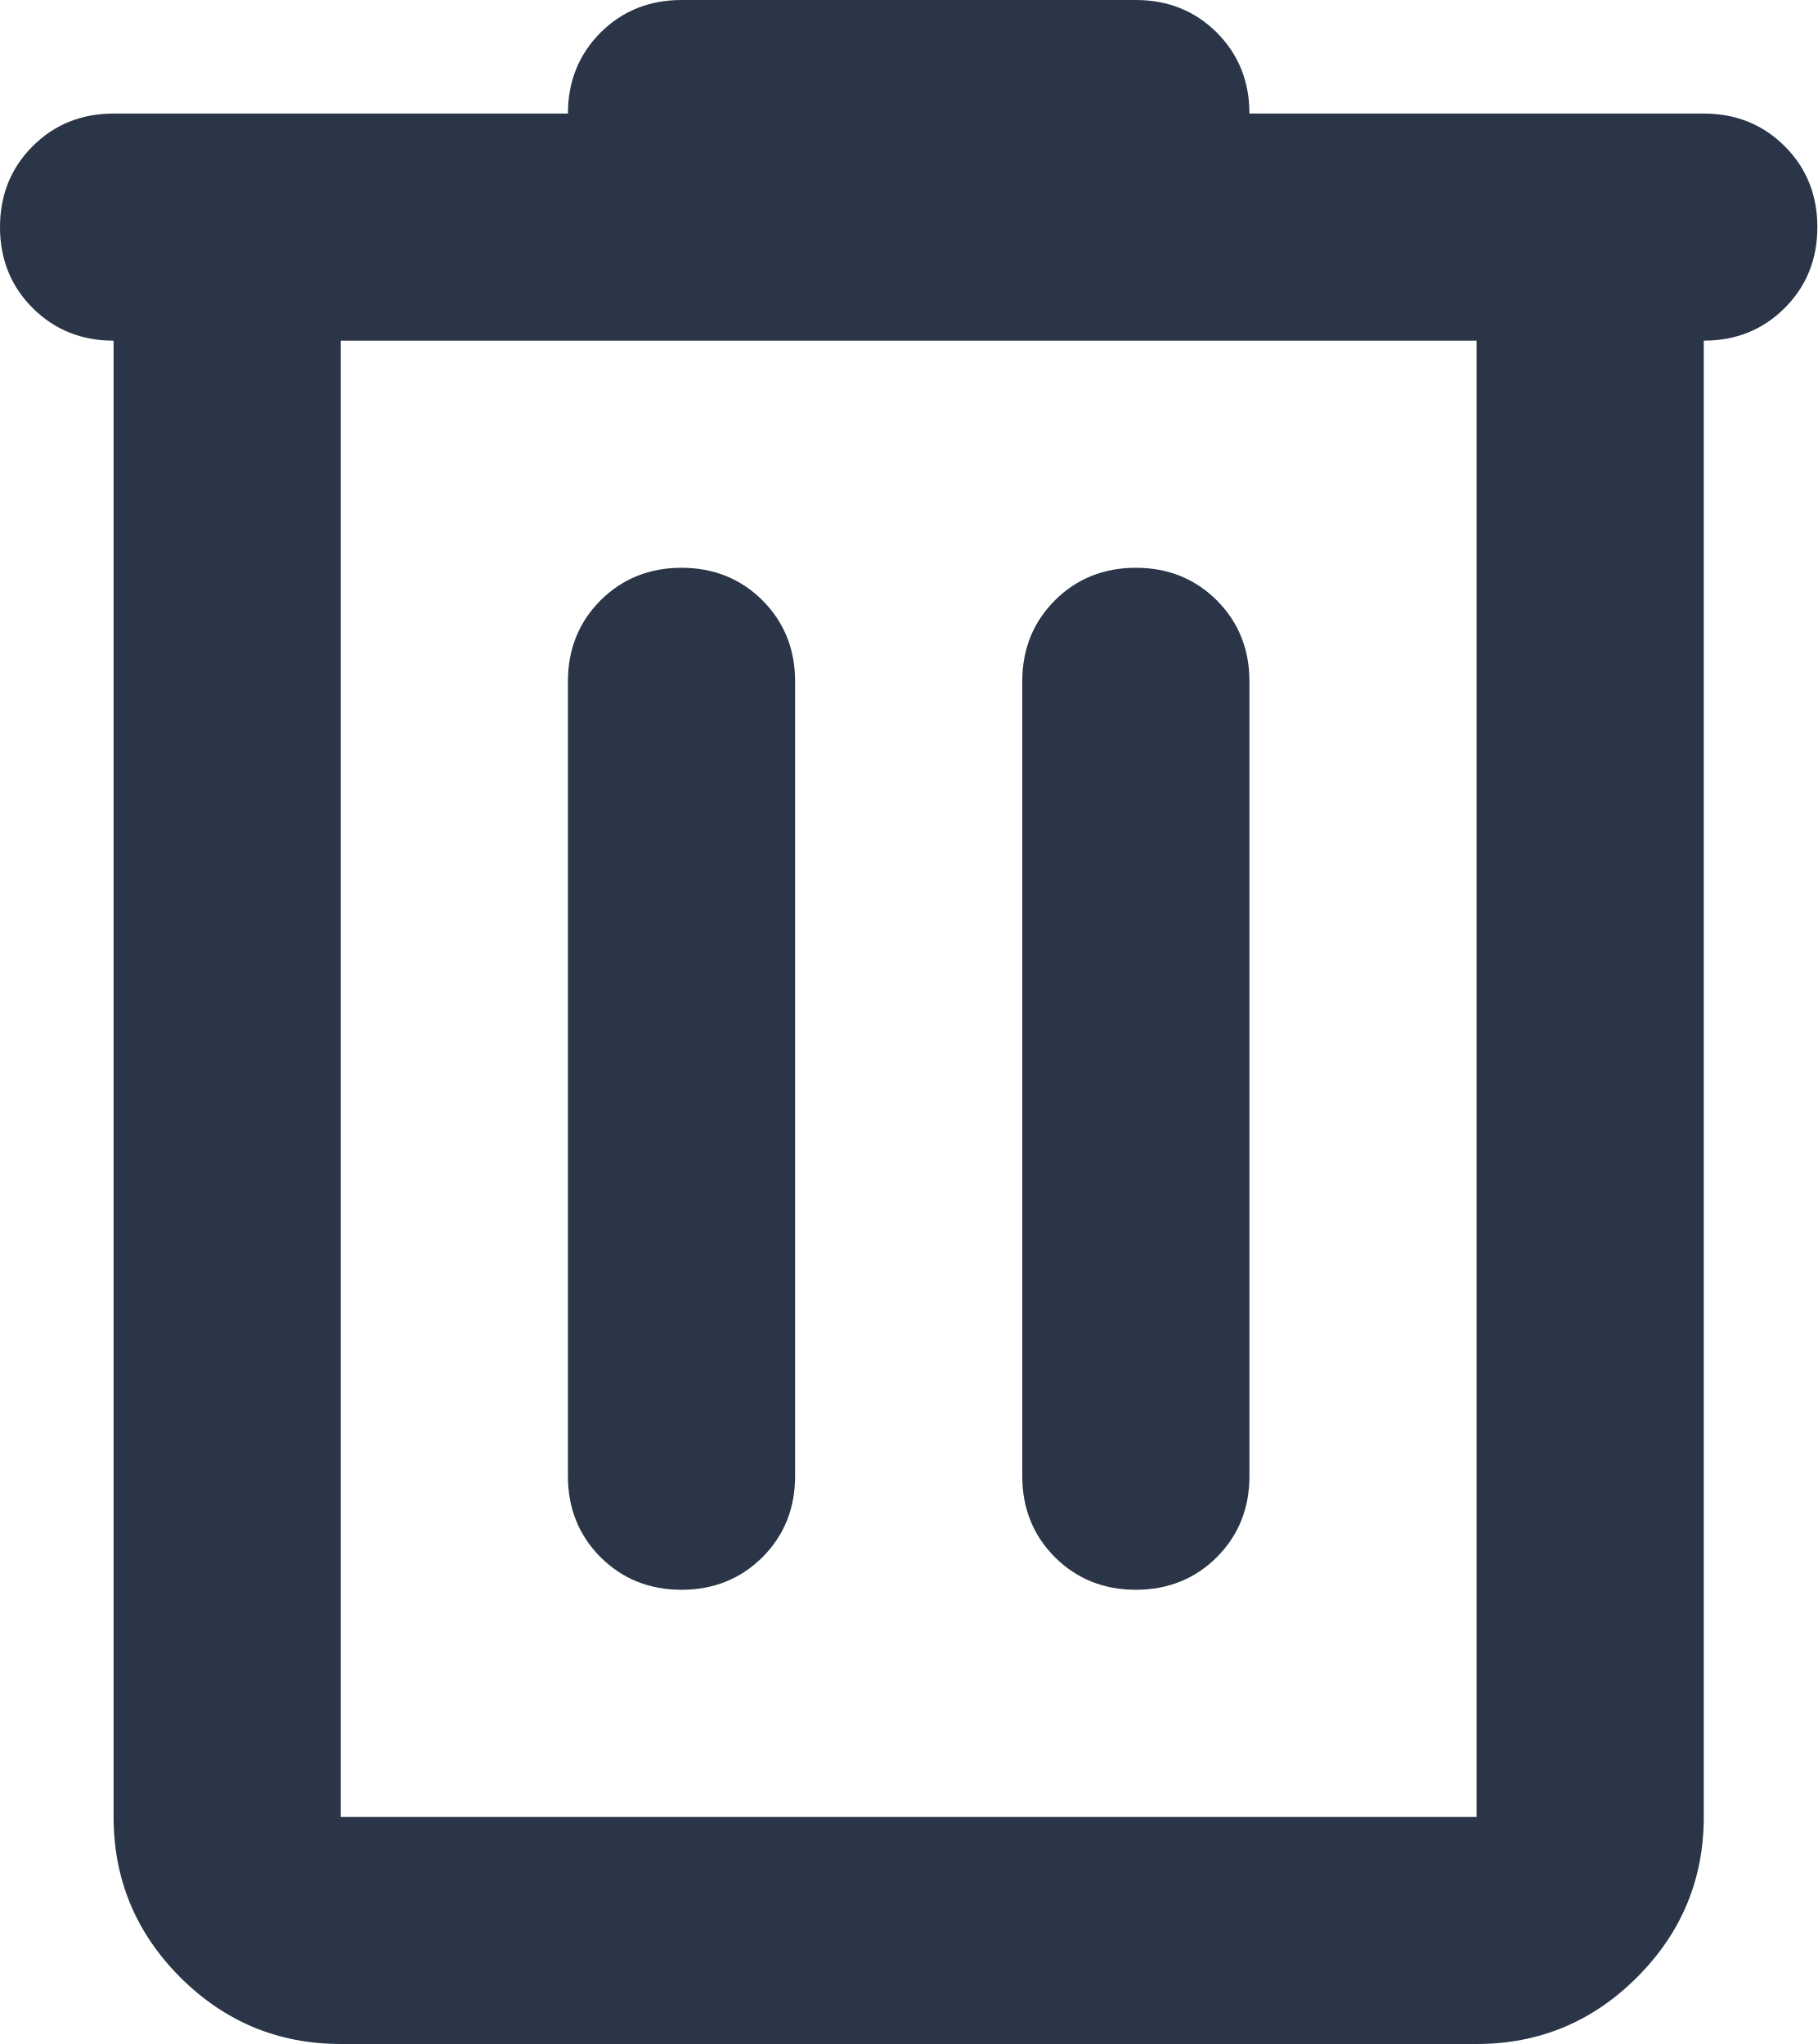
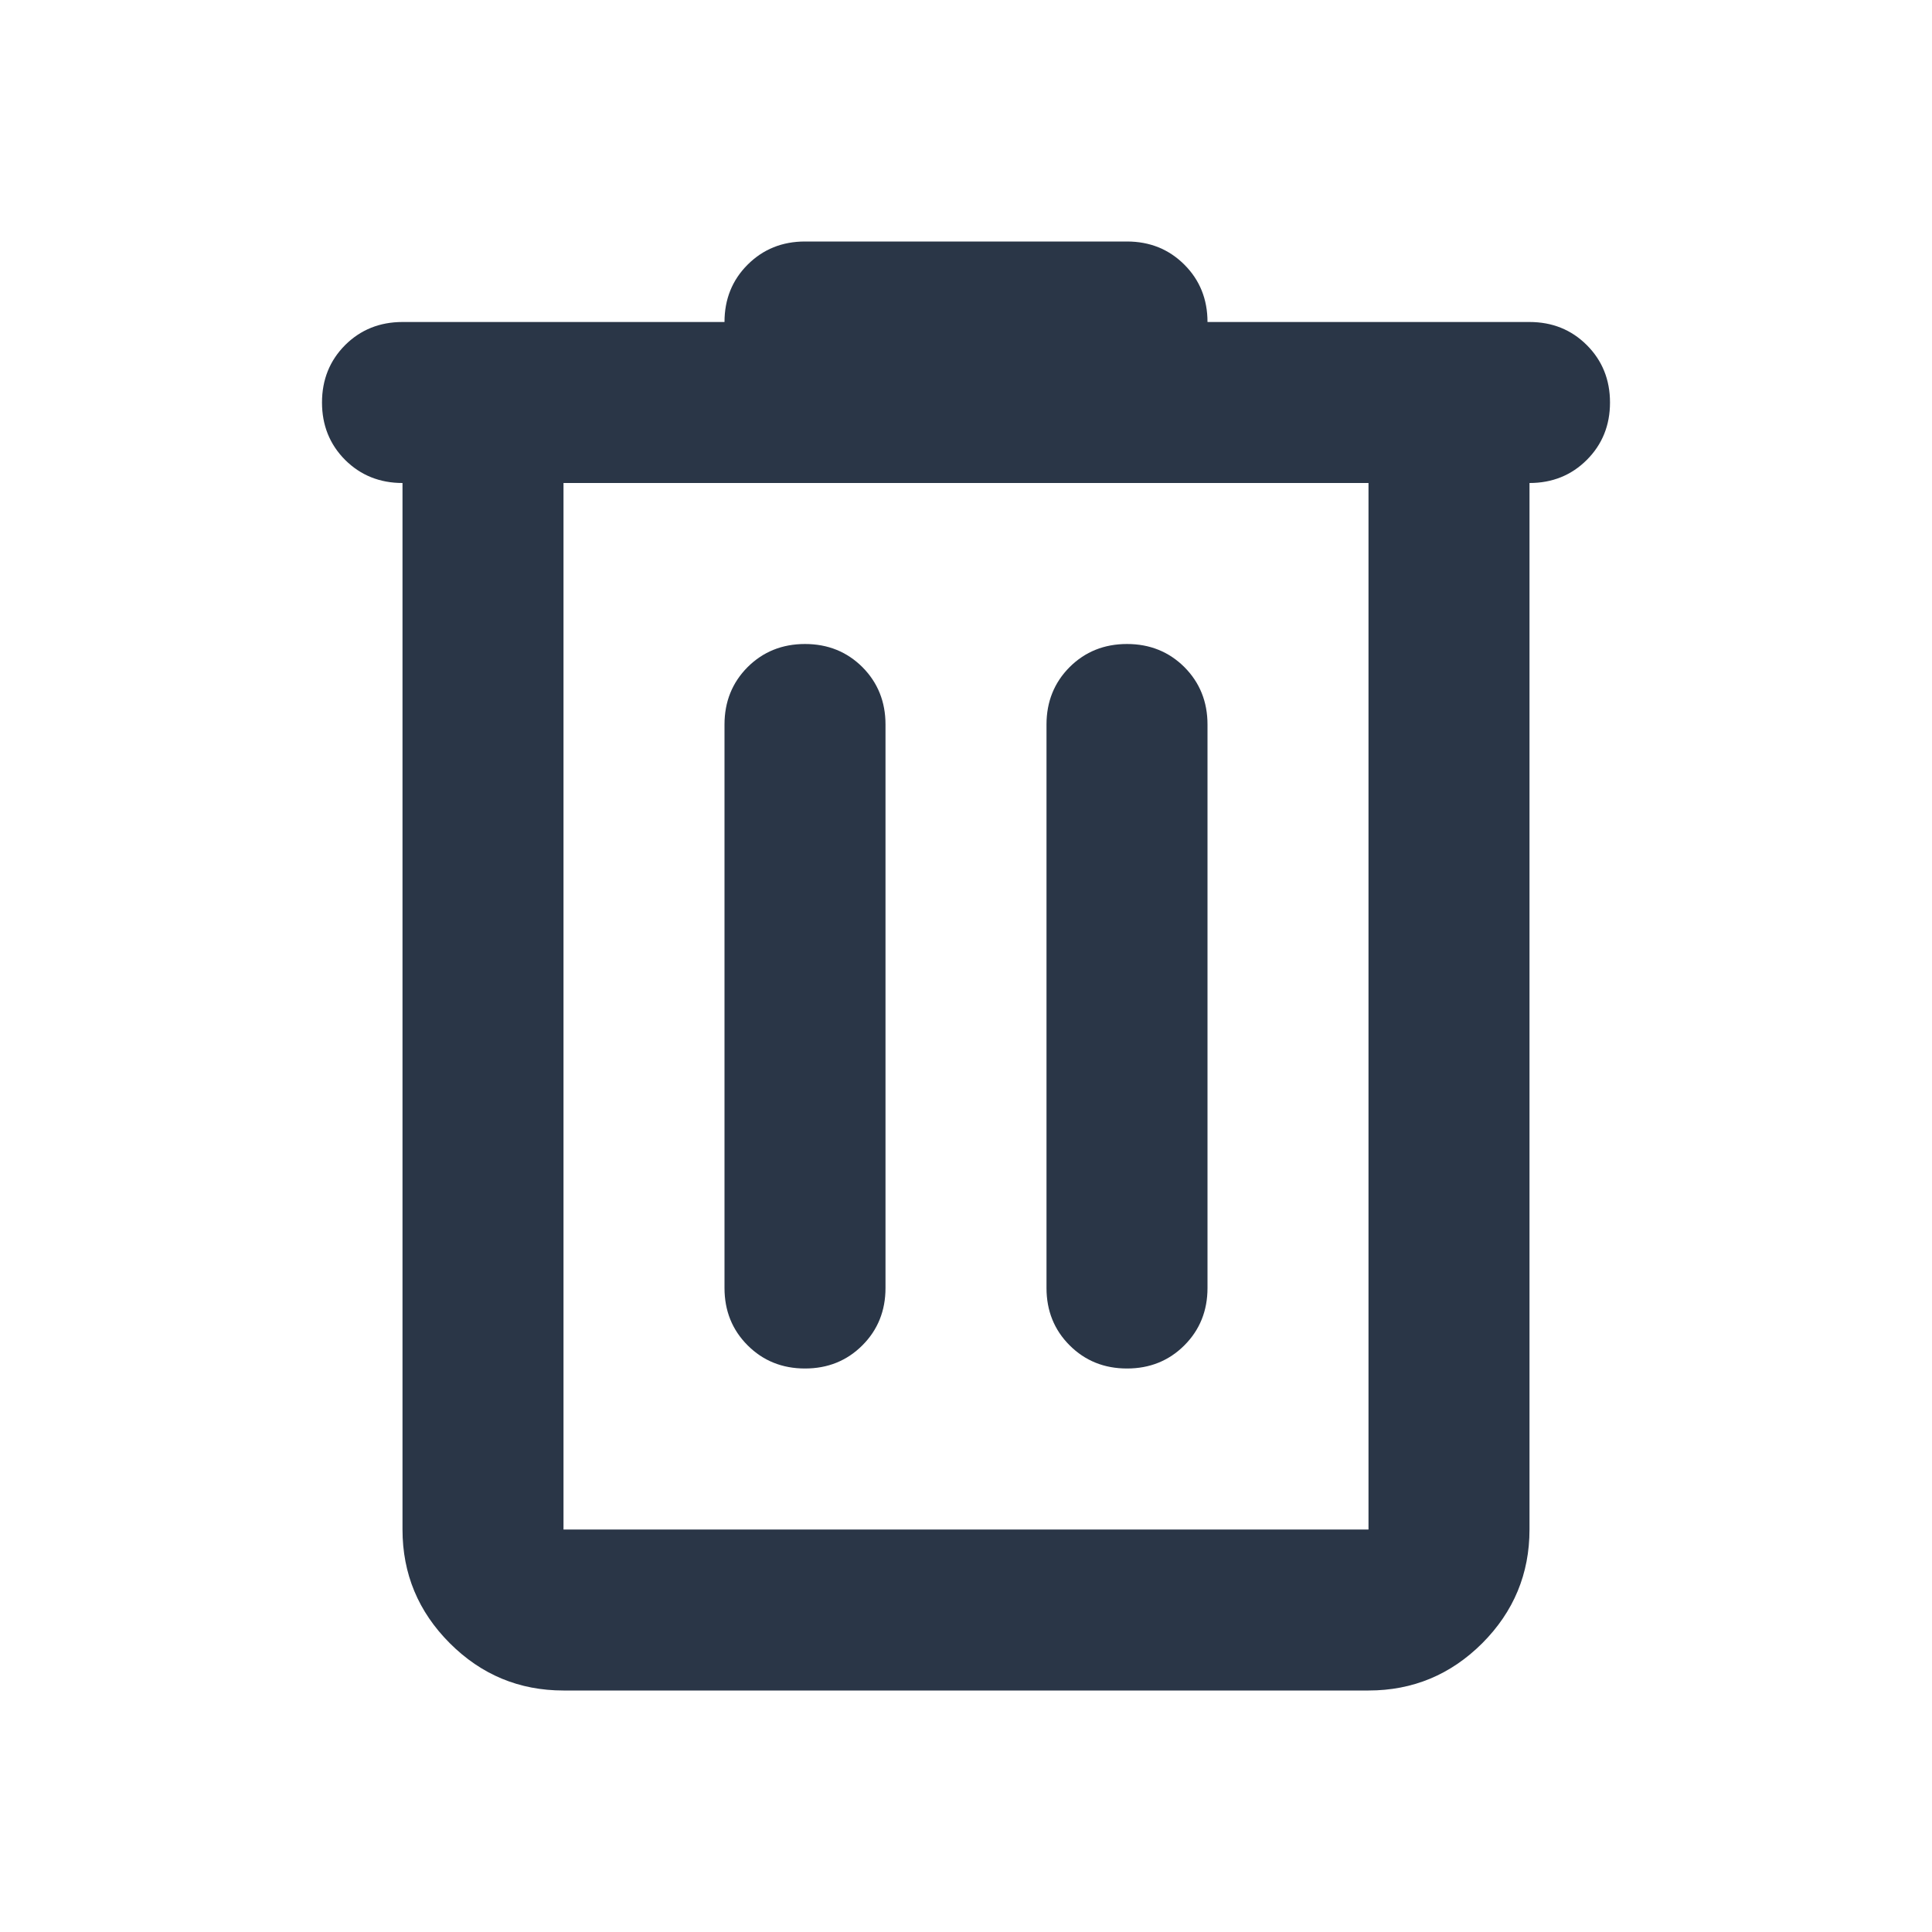
- <svg xmlns="http://www.w3.org/2000/svg" width="16" height="18" viewBox="0 0 16 18" fill="none">
-   <path d="M3 18C2.45 18 1.979 17.804 1.587 17.413C1.196 17.021 1 16.55 1 16V3C0.717 3 0.479 2.904 0.287 2.712C0.096 2.521 0 2.283 0 2C0 1.717 0.096 1.479 0.287 1.288C0.479 1.096 0.717 1 1 1H5C5 0.717 5.096 0.479 5.287 0.287C5.479 0.096 5.717 0 6 0H10C10.283 0 10.521 0.096 10.713 0.287C10.904 0.479 11 0.717 11 1H15C15.283 1 15.521 1.096 15.713 1.288C15.904 1.479 16 1.717 16 2C16 2.283 15.904 2.521 15.713 2.712C15.521 2.904 15.283 3 15 3V16C15 16.55 14.804 17.021 14.412 17.413C14.021 17.804 13.55 18 13 18H3ZM3 3V16H13V3H3ZM5 13C5 13.283 5.096 13.521 5.287 13.713C5.479 13.904 5.717 14 6 14C6.283 14 6.521 13.904 6.713 13.713C6.904 13.521 7 13.283 7 13V6C7 5.717 6.904 5.479 6.713 5.287C6.521 5.096 6.283 5 6 5C5.717 5 5.479 5.096 5.287 5.287C5.096 5.479 5 5.717 5 6V13ZM9 13C9 13.283 9.096 13.521 9.287 13.713C9.479 13.904 9.717 14 10 14C10.283 14 10.521 13.904 10.713 13.713C10.904 13.521 11 13.283 11 13V6C11 5.717 10.904 5.479 10.713 5.287C10.521 5.096 10.283 5 10 5C9.717 5 9.479 5.096 9.287 5.287C9.096 5.479 9 5.717 9 6V13Z" fill="#2A3647" />
+ <svg xmlns="http://www.w3.org/2000/svg" width="24" height="24" viewBox="0 0 24 24" fill="none">
+   <mask id="mask0_71348_10269" style="mask-type:alpha" maskUnits="userSpaceOnUse" x="0" y="0" width="24" height="24">
+     <rect width="24" height="24" fill="#D9D9D9" />
+   </mask>
+   <g mask="url(#mask0_71348_10269)">
+     <path d="M7 21C6.45 21 5.979 20.804 5.588 20.413C5.196 20.021 5 19.55 5 19V6C4.717 6 4.479 5.904 4.287 5.713C4.096 5.521 4 5.283 4 5C4 4.717 4.096 4.479 4.287 4.287C4.479 4.096 4.717 4 5 4H9C9 3.717 9.096 3.479 9.287 3.288C9.479 3.096 9.717 3 10 3H14C14.283 3 14.521 3.096 14.713 3.288C14.904 3.479 15 3.717 15 4H19C19.283 4 19.521 4.096 19.712 4.287C19.904 4.479 20 4.717 20 5C20 5.283 19.904 5.521 19.712 5.713C19.521 5.904 19.283 6 19 6V19C19 19.55 18.804 20.021 18.413 20.413C18.021 20.804 17.55 21 17 21H7ZM7 6V19H17V6H7ZM9 16C9 16.283 9.096 16.521 9.287 16.712C9.479 16.904 9.717 17 10 17C10.283 17 10.521 16.904 10.713 16.712C10.904 16.521 11 16.283 11 16V9C11 8.717 10.904 8.479 10.713 8.287C10.521 8.096 10.283 8 10 8C9.717 8 9.479 8.096 9.287 8.287C9.096 8.479 9 8.717 9 9V16ZM13 16C13 16.283 13.096 16.521 13.287 16.712C13.479 16.904 13.717 17 14 17C14.283 17 14.521 16.904 14.713 16.712C14.904 16.521 15 16.283 15 16V9C15 8.717 14.904 8.479 14.713 8.287C14.521 8.096 14.283 8 14 8C13.717 8 13.479 8.096 13.287 8.287C13.096 8.479 13 8.717 13 9V16Z" fill="#2A3647" />
+   </g>
</svg>
